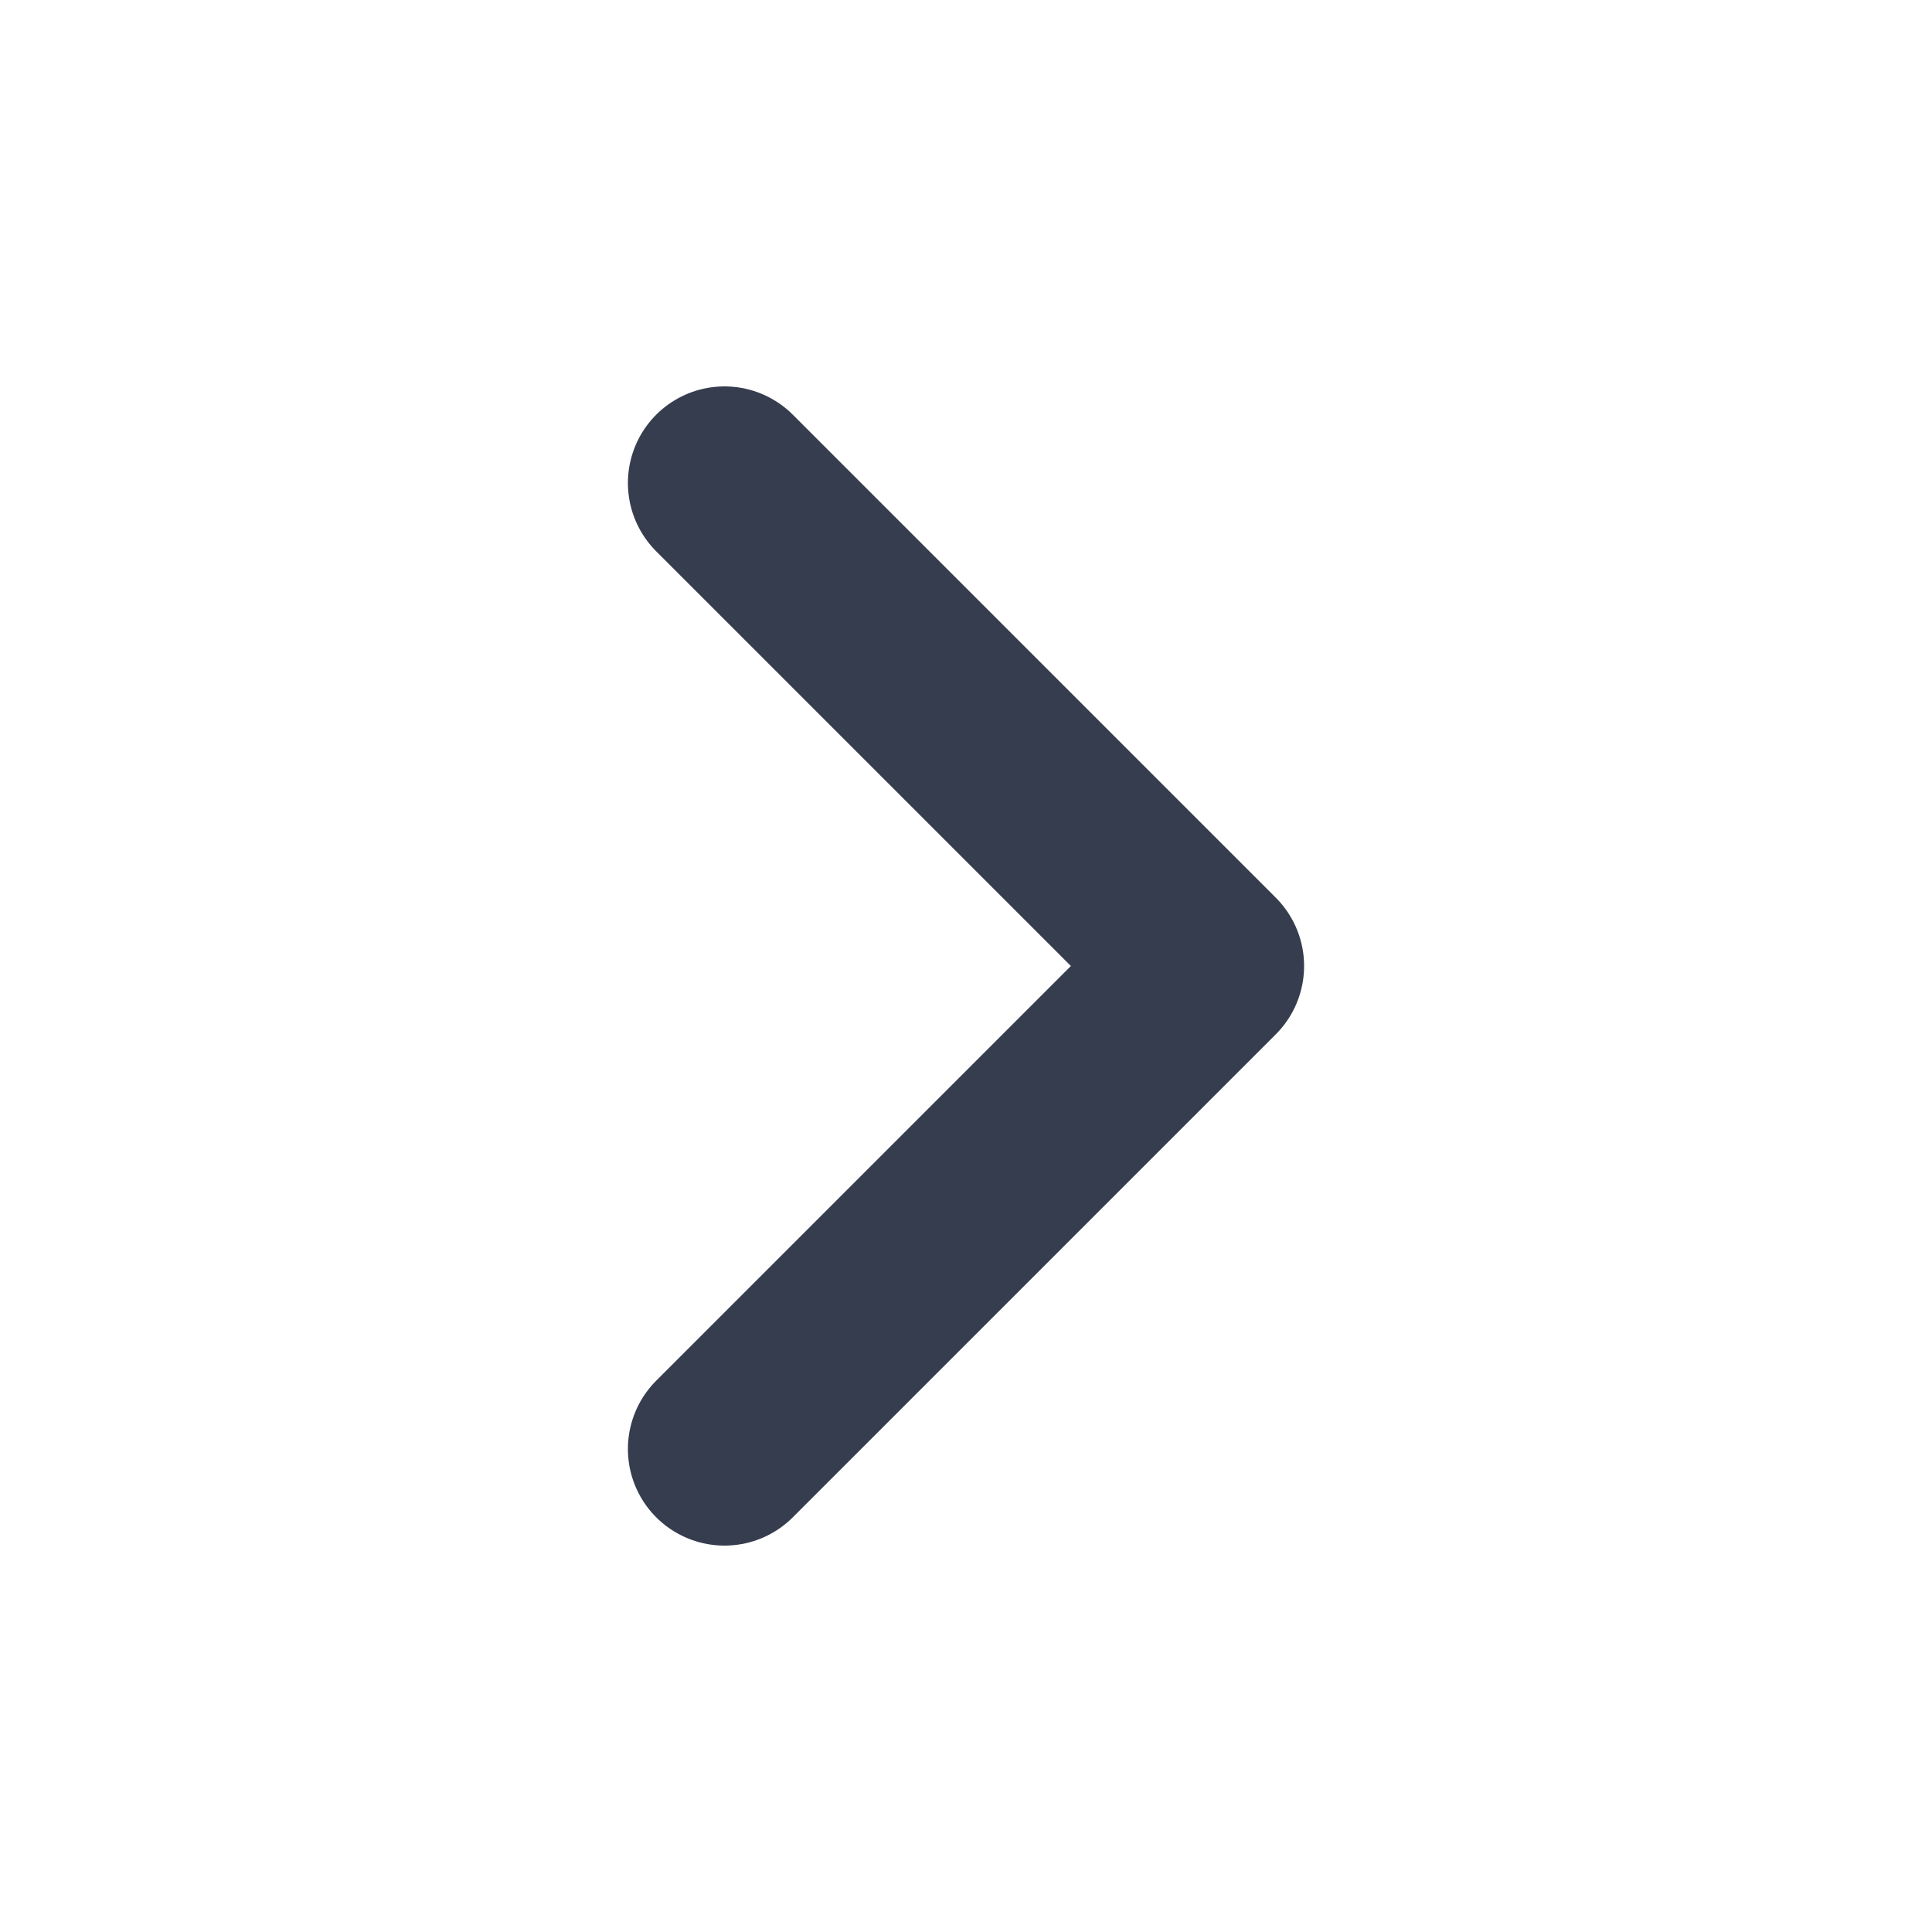
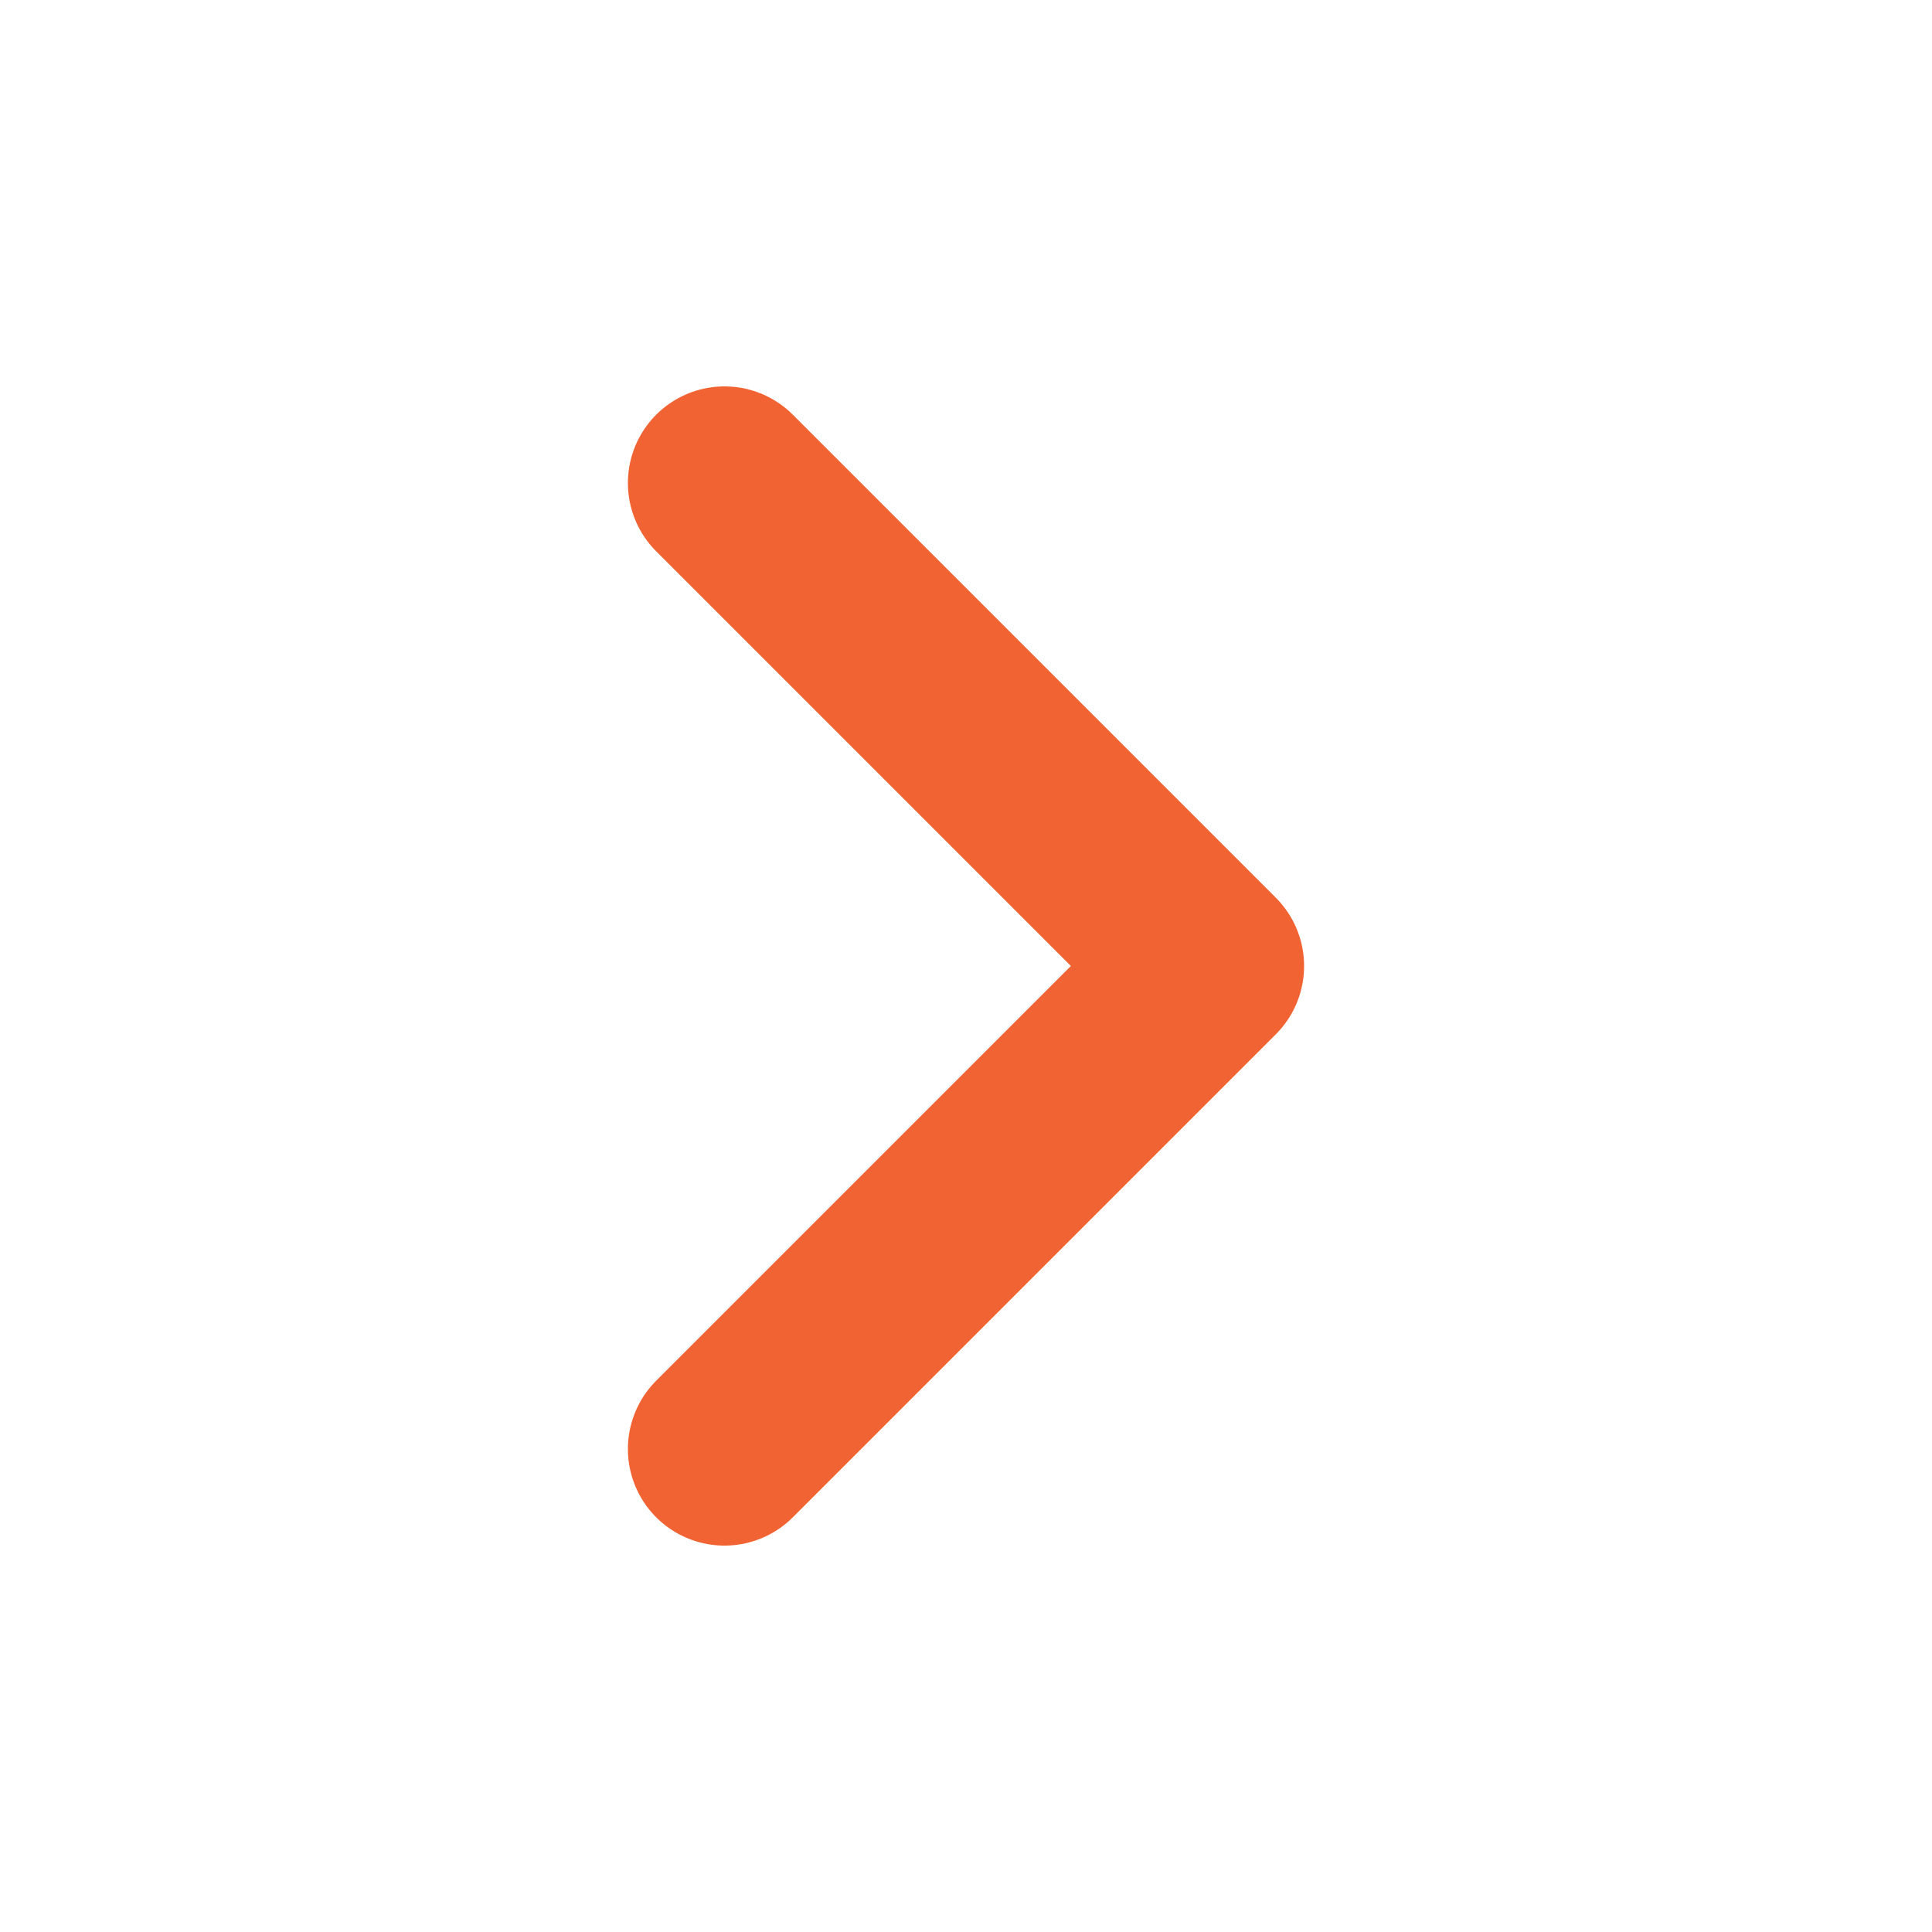
<svg xmlns="http://www.w3.org/2000/svg" width="20" height="20" viewBox="0 0 20 20" fill="none">
-   <path d="M7.5 15L12.5 10L7.5 5" stroke="#363D4E" stroke-width="2" stroke-linecap="round" stroke-linejoin="round" />
+   <path d="M7.5 15L12.5 10L7.5 5" stroke="#F26333" stroke-width="2" stroke-linecap="round" stroke-linejoin="round" />
</svg>
